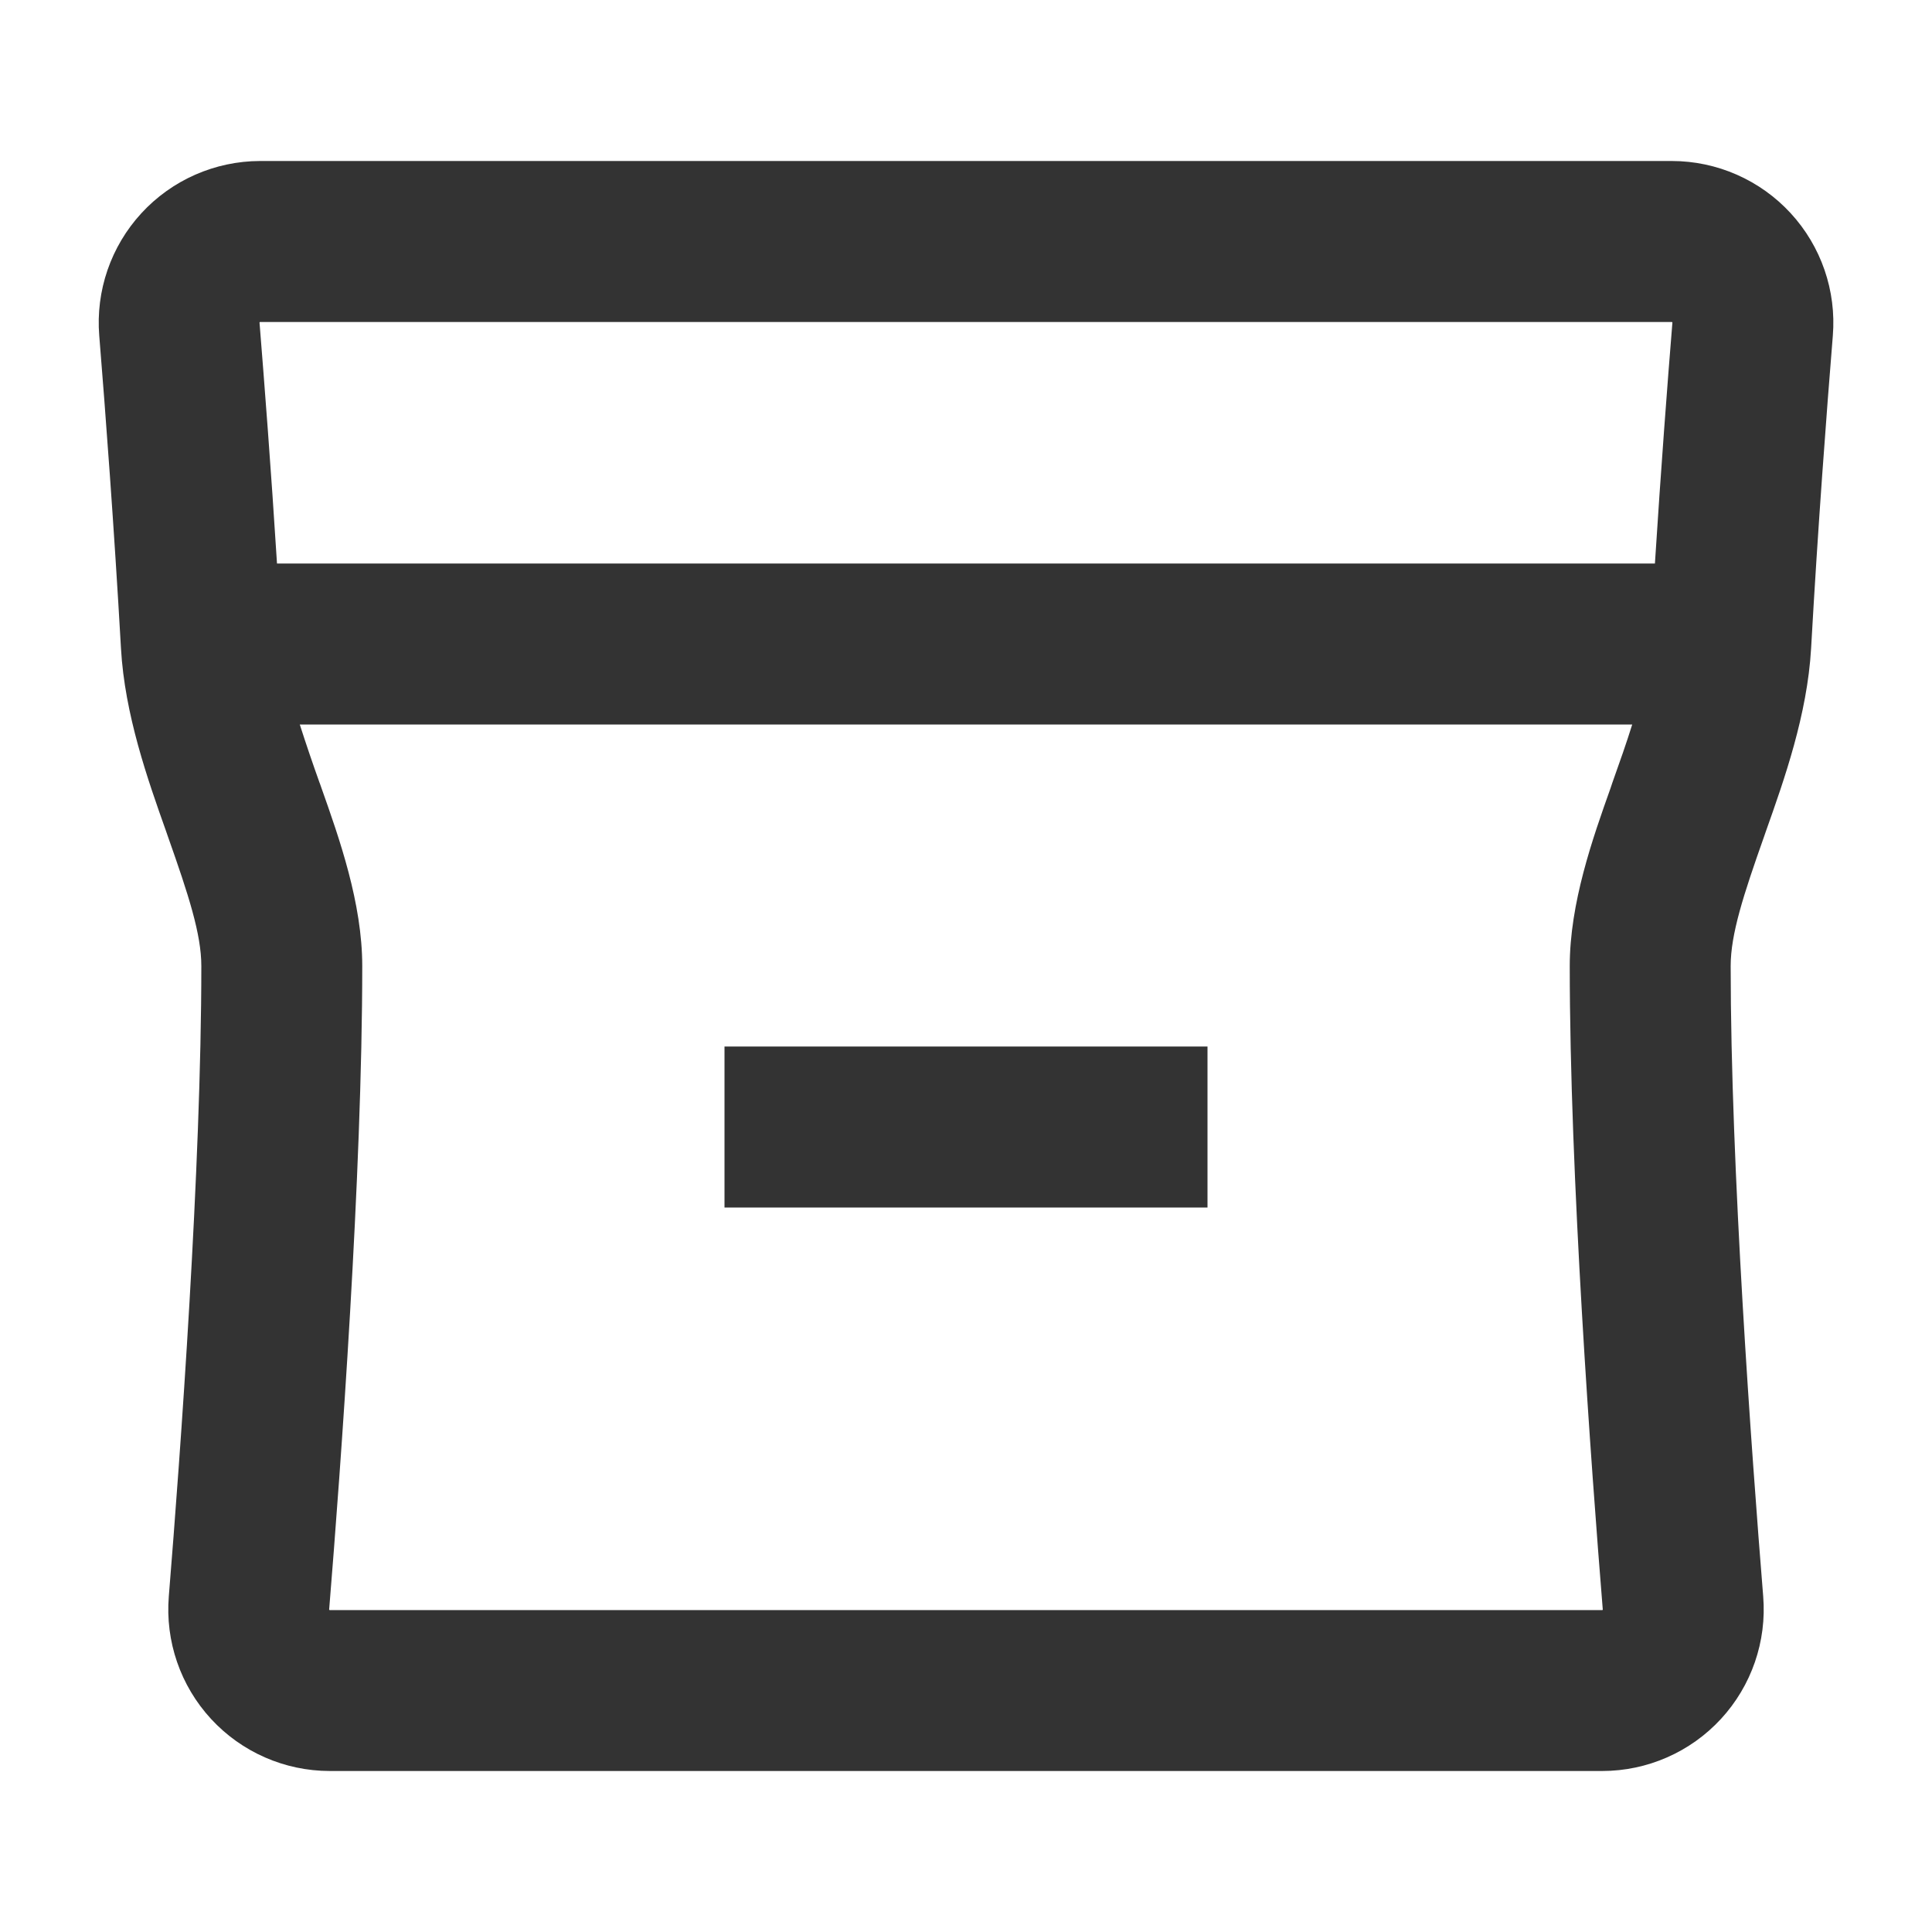
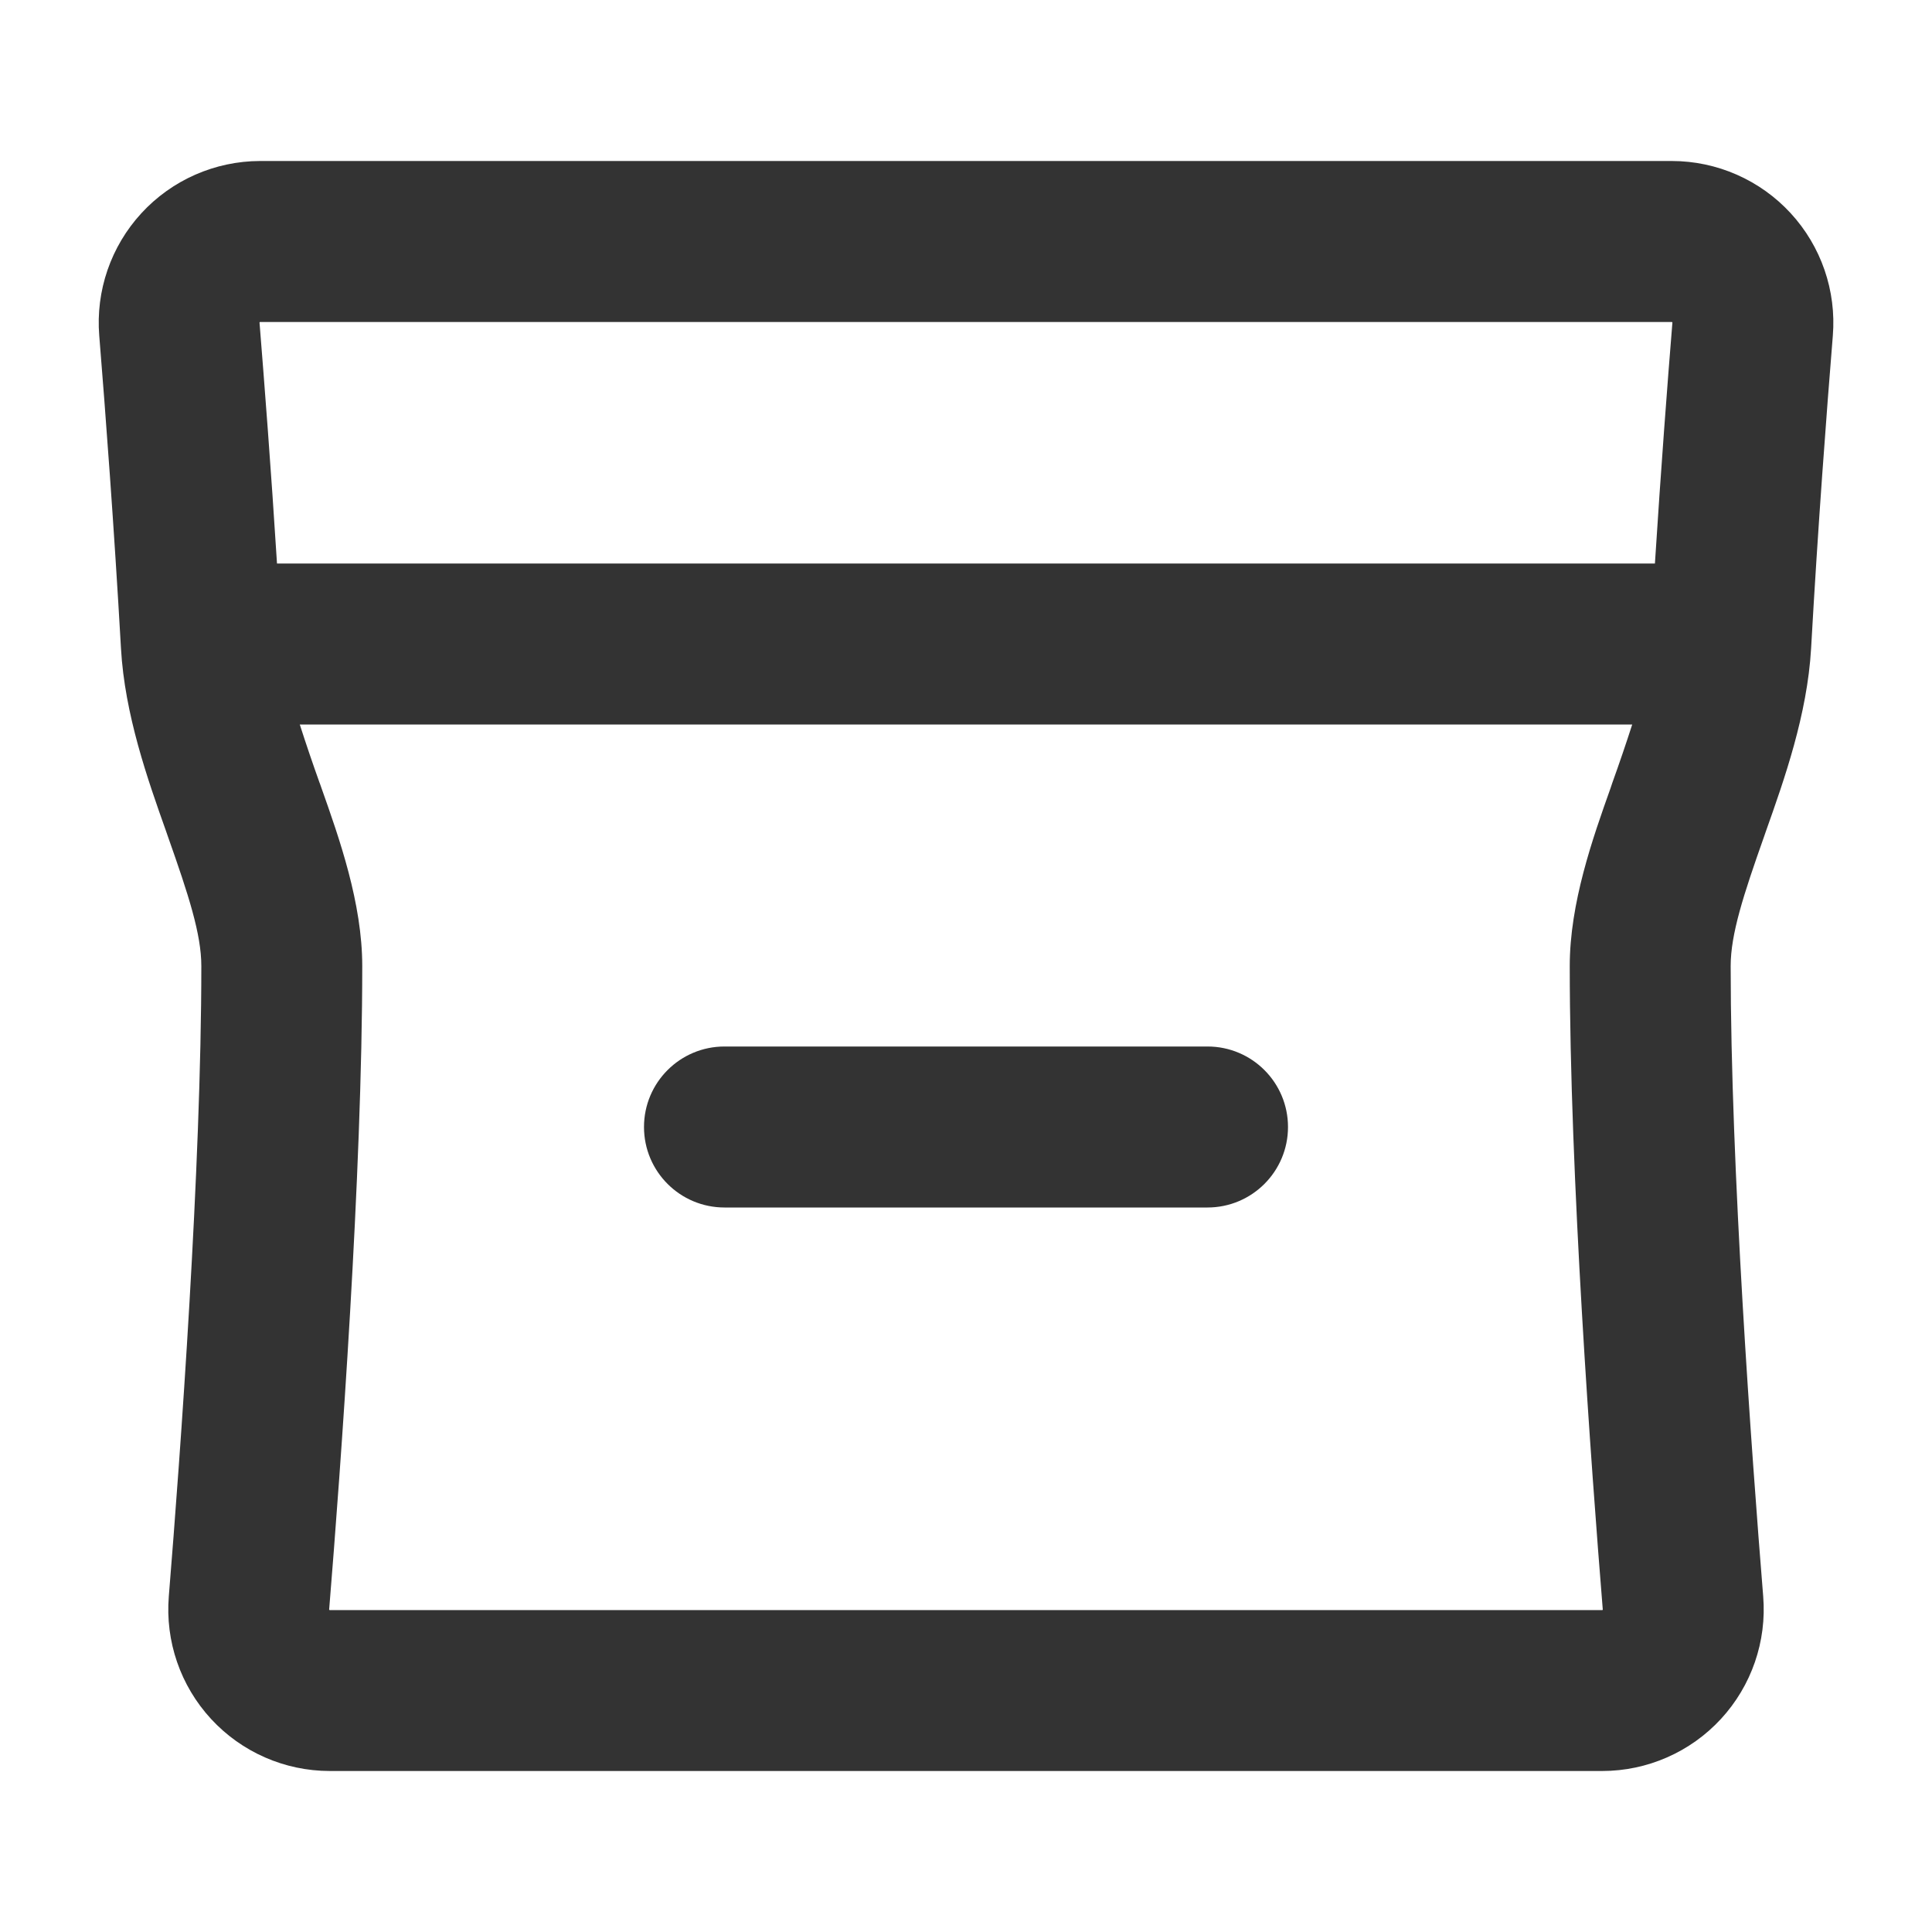
<svg xmlns="http://www.w3.org/2000/svg" width="24" height="24" fill="none" viewBox="0 0 24 24">
-   <path fill="#333" fill-rule="evenodd" d="M20.77 4H3.228l-.001.002a.013.013 0 00-.003.004v.003c.06.748.143 1.815.217 2.991h17.117c.075-1.176.156-2.243.217-2.99v-.004s0-.002-.003-.004A.01.01 0 0020.77 4zM3.971 9.727A23.196 23.196 0 013.724 9h16.552c-.07.225-.155.466-.248.727l-.02.06c-.223.627-.508 1.431-.508 2.213 0 2.594.266 6.214.41 7.991v.005l-.002.002V20l-.002.001H4.094l-.002-.002a.012.012 0 01-.003-.003v-.004c.145-1.777.411-5.397.411-7.991 0-.782-.285-1.586-.507-2.213l-.021-.06zM3.23 2h17.538a2.008 2.008 0 012 2.171c-.076.935-.185 2.369-.27 3.885-.047.82-.334 1.63-.559 2.264l-.026.075c-.256.724-.414 1.21-.414 1.605 0 2.502.26 6.049.404 7.83a2.007 2.007 0 01-2 2.17H4.096a2.007 2.007 0 01-1.999-2.17c.145-1.781.404-5.327.404-7.83 0-.395-.158-.881-.414-1.605l-.026-.075c-.225-.634-.512-1.444-.558-2.264-.086-1.516-.194-2.95-.27-3.885A2.008 2.008 0 013.23 2zM9 13v2h6v-2H9z" />
+   <path fill="#333" fill-rule="evenodd" d="M20.77 4H3.228l-.001.002a.013.013 0 00-.003.004v.003c.06.748.143 1.815.217 2.991h17.117c.075-1.176.156-2.243.217-2.99v-.004A.014.014 0 0020.77 4zM3.971 9.727A23.196 23.196 0 013.724 9h16.552a23.08 23.08 0 01-.248.727l-.02.06c-.223.627-.508 1.431-.508 2.213 0 2.594.266 6.214.41 7.991v.005l-.002.002V20l-.002.001H4.094l-.002-.002a.011.011 0 01-.003-.003v-.004c.145-1.777.411-5.397.411-7.991 0-.782-.285-1.586-.507-2.213l-.021-.06zM3.23 2h17.538a2.008 2.008 0 012 2.171c-.076.935-.185 2.369-.27 3.885-.047.82-.334 1.63-.559 2.264l-.026.075c-.256.724-.414 1.21-.414 1.605 0 2.502.26 6.049.404 7.83a2.007 2.007 0 01-2 2.17H4.096a2.007 2.007 0 01-1.999-2.17c.145-1.781.404-5.327.404-7.83 0-.395-.158-.881-.414-1.605l-.026-.075c-.225-.634-.512-1.444-.558-2.264-.086-1.516-.194-2.95-.27-3.885A2.008 2.008 0 013.23 2zM9 13a1 1 0 100 2h6a1 1 0 100-2H9z" />
</svg>
